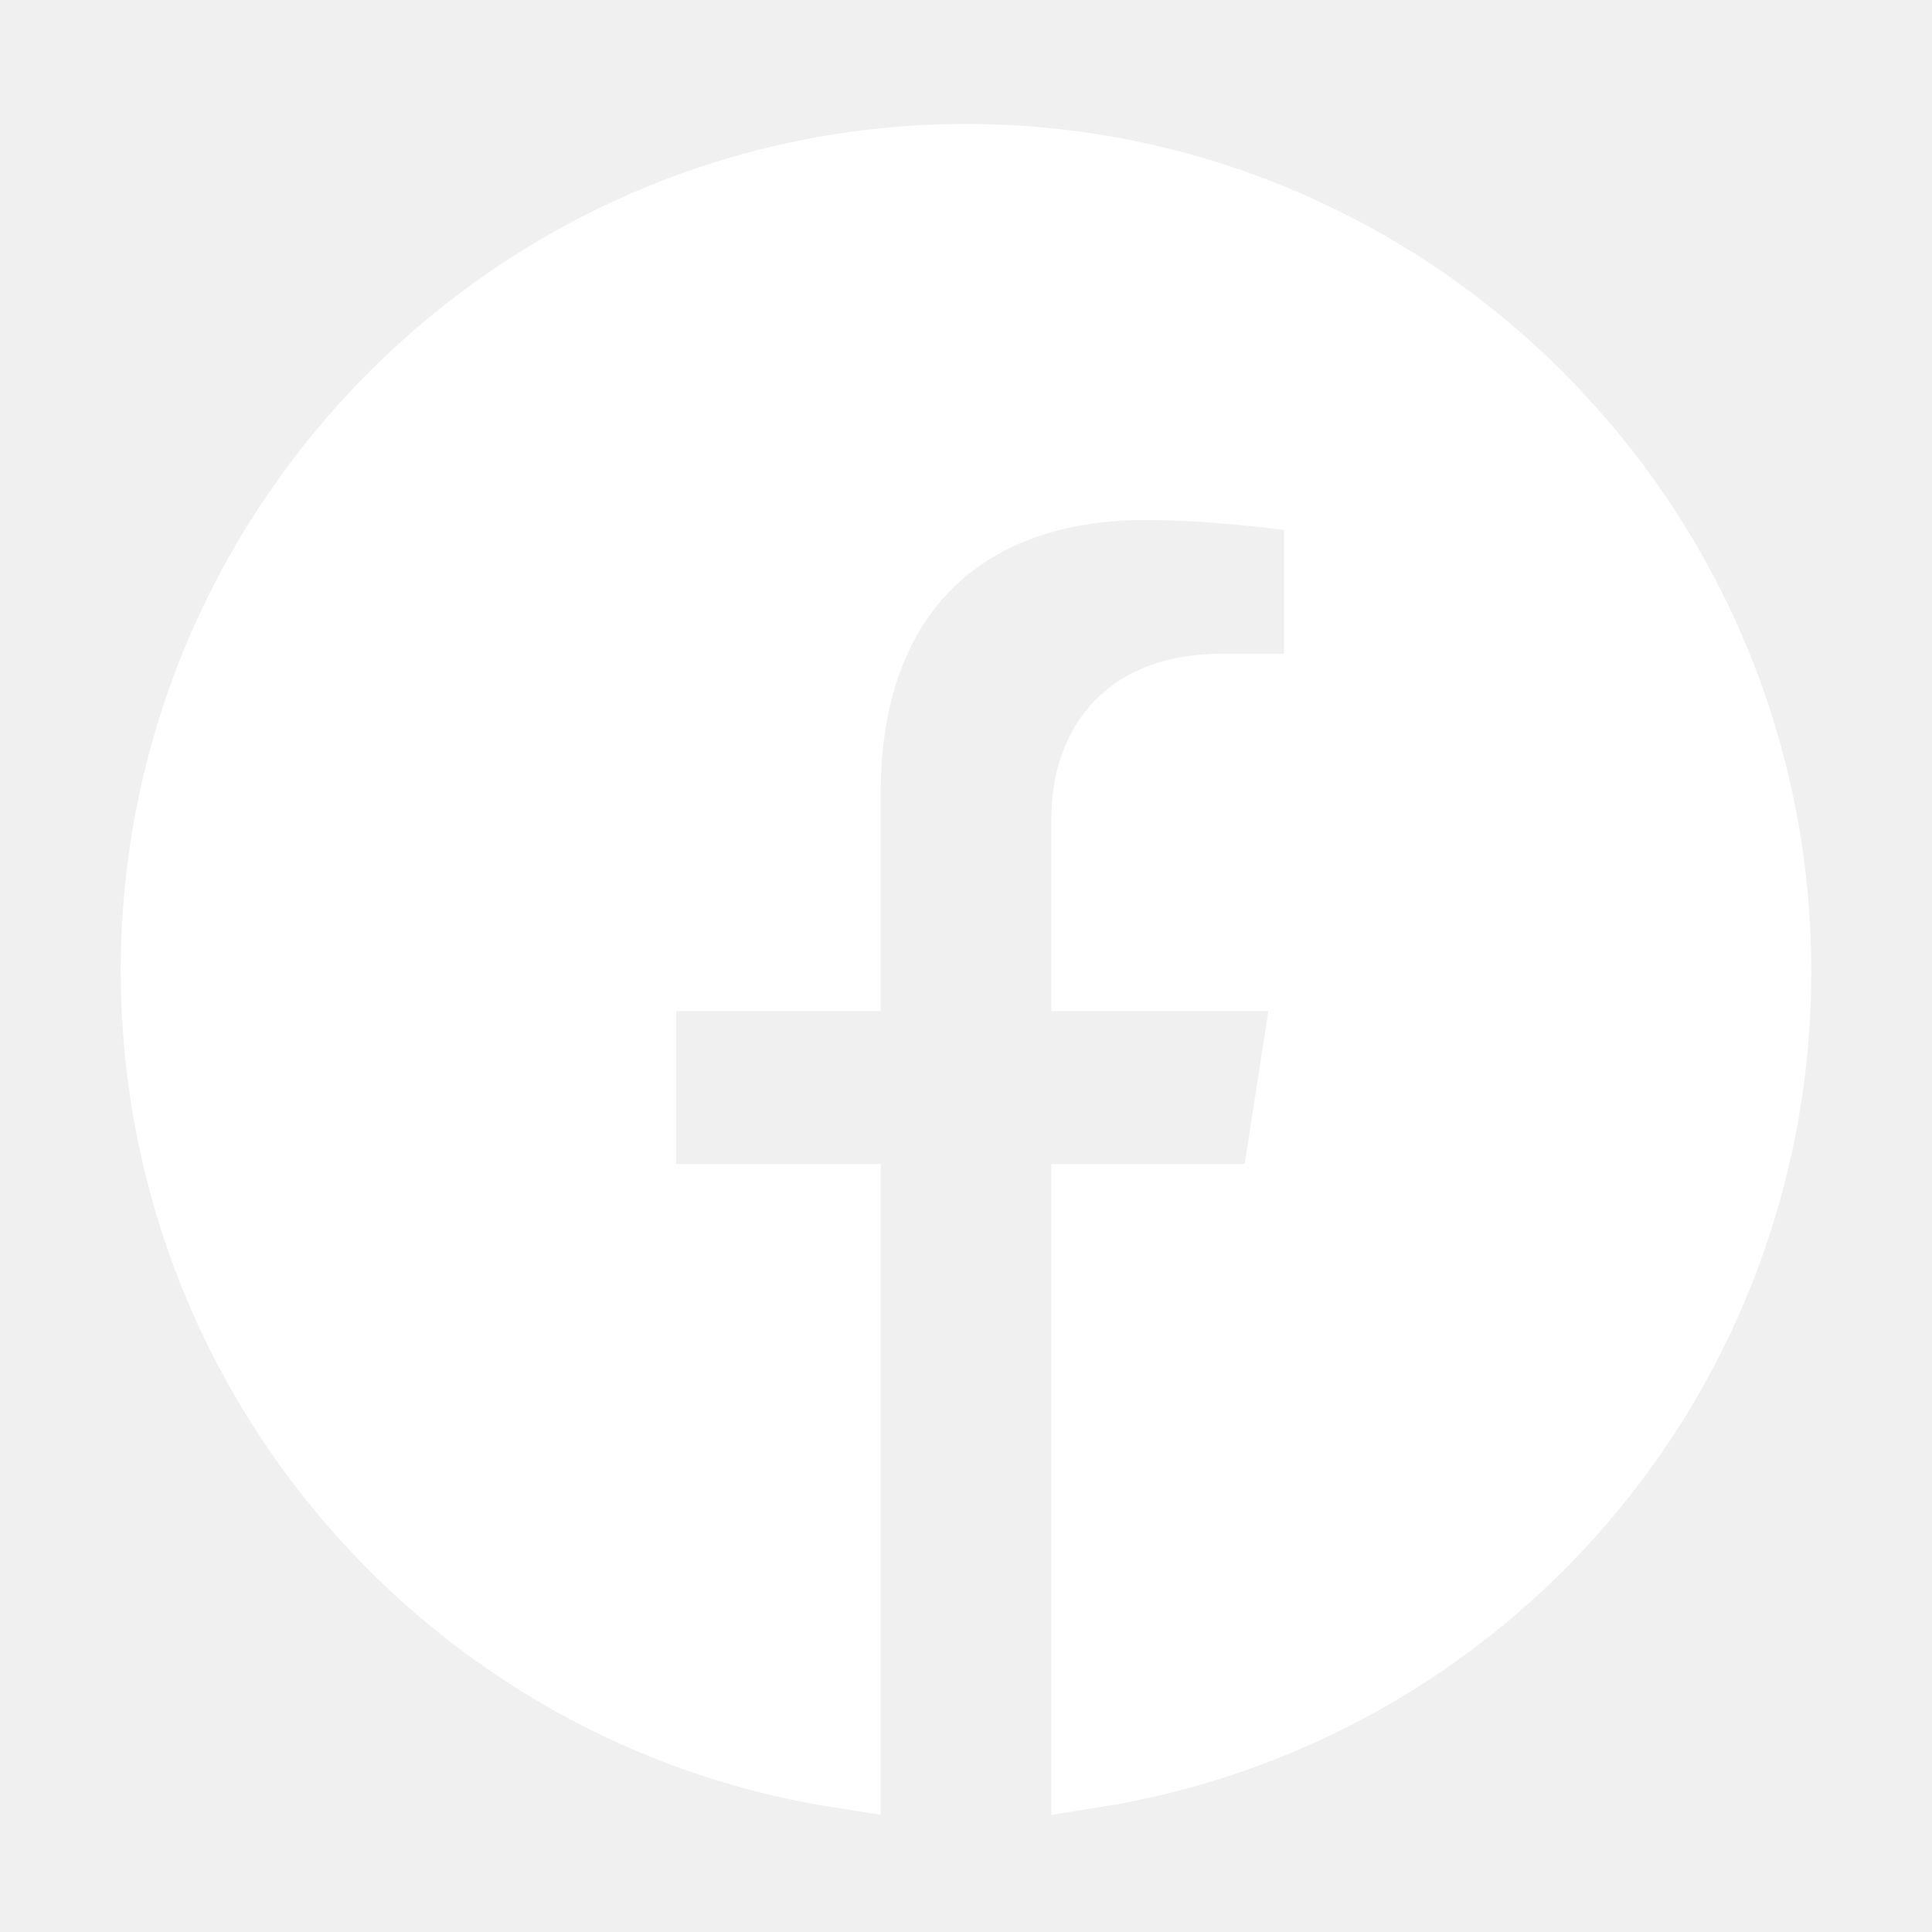
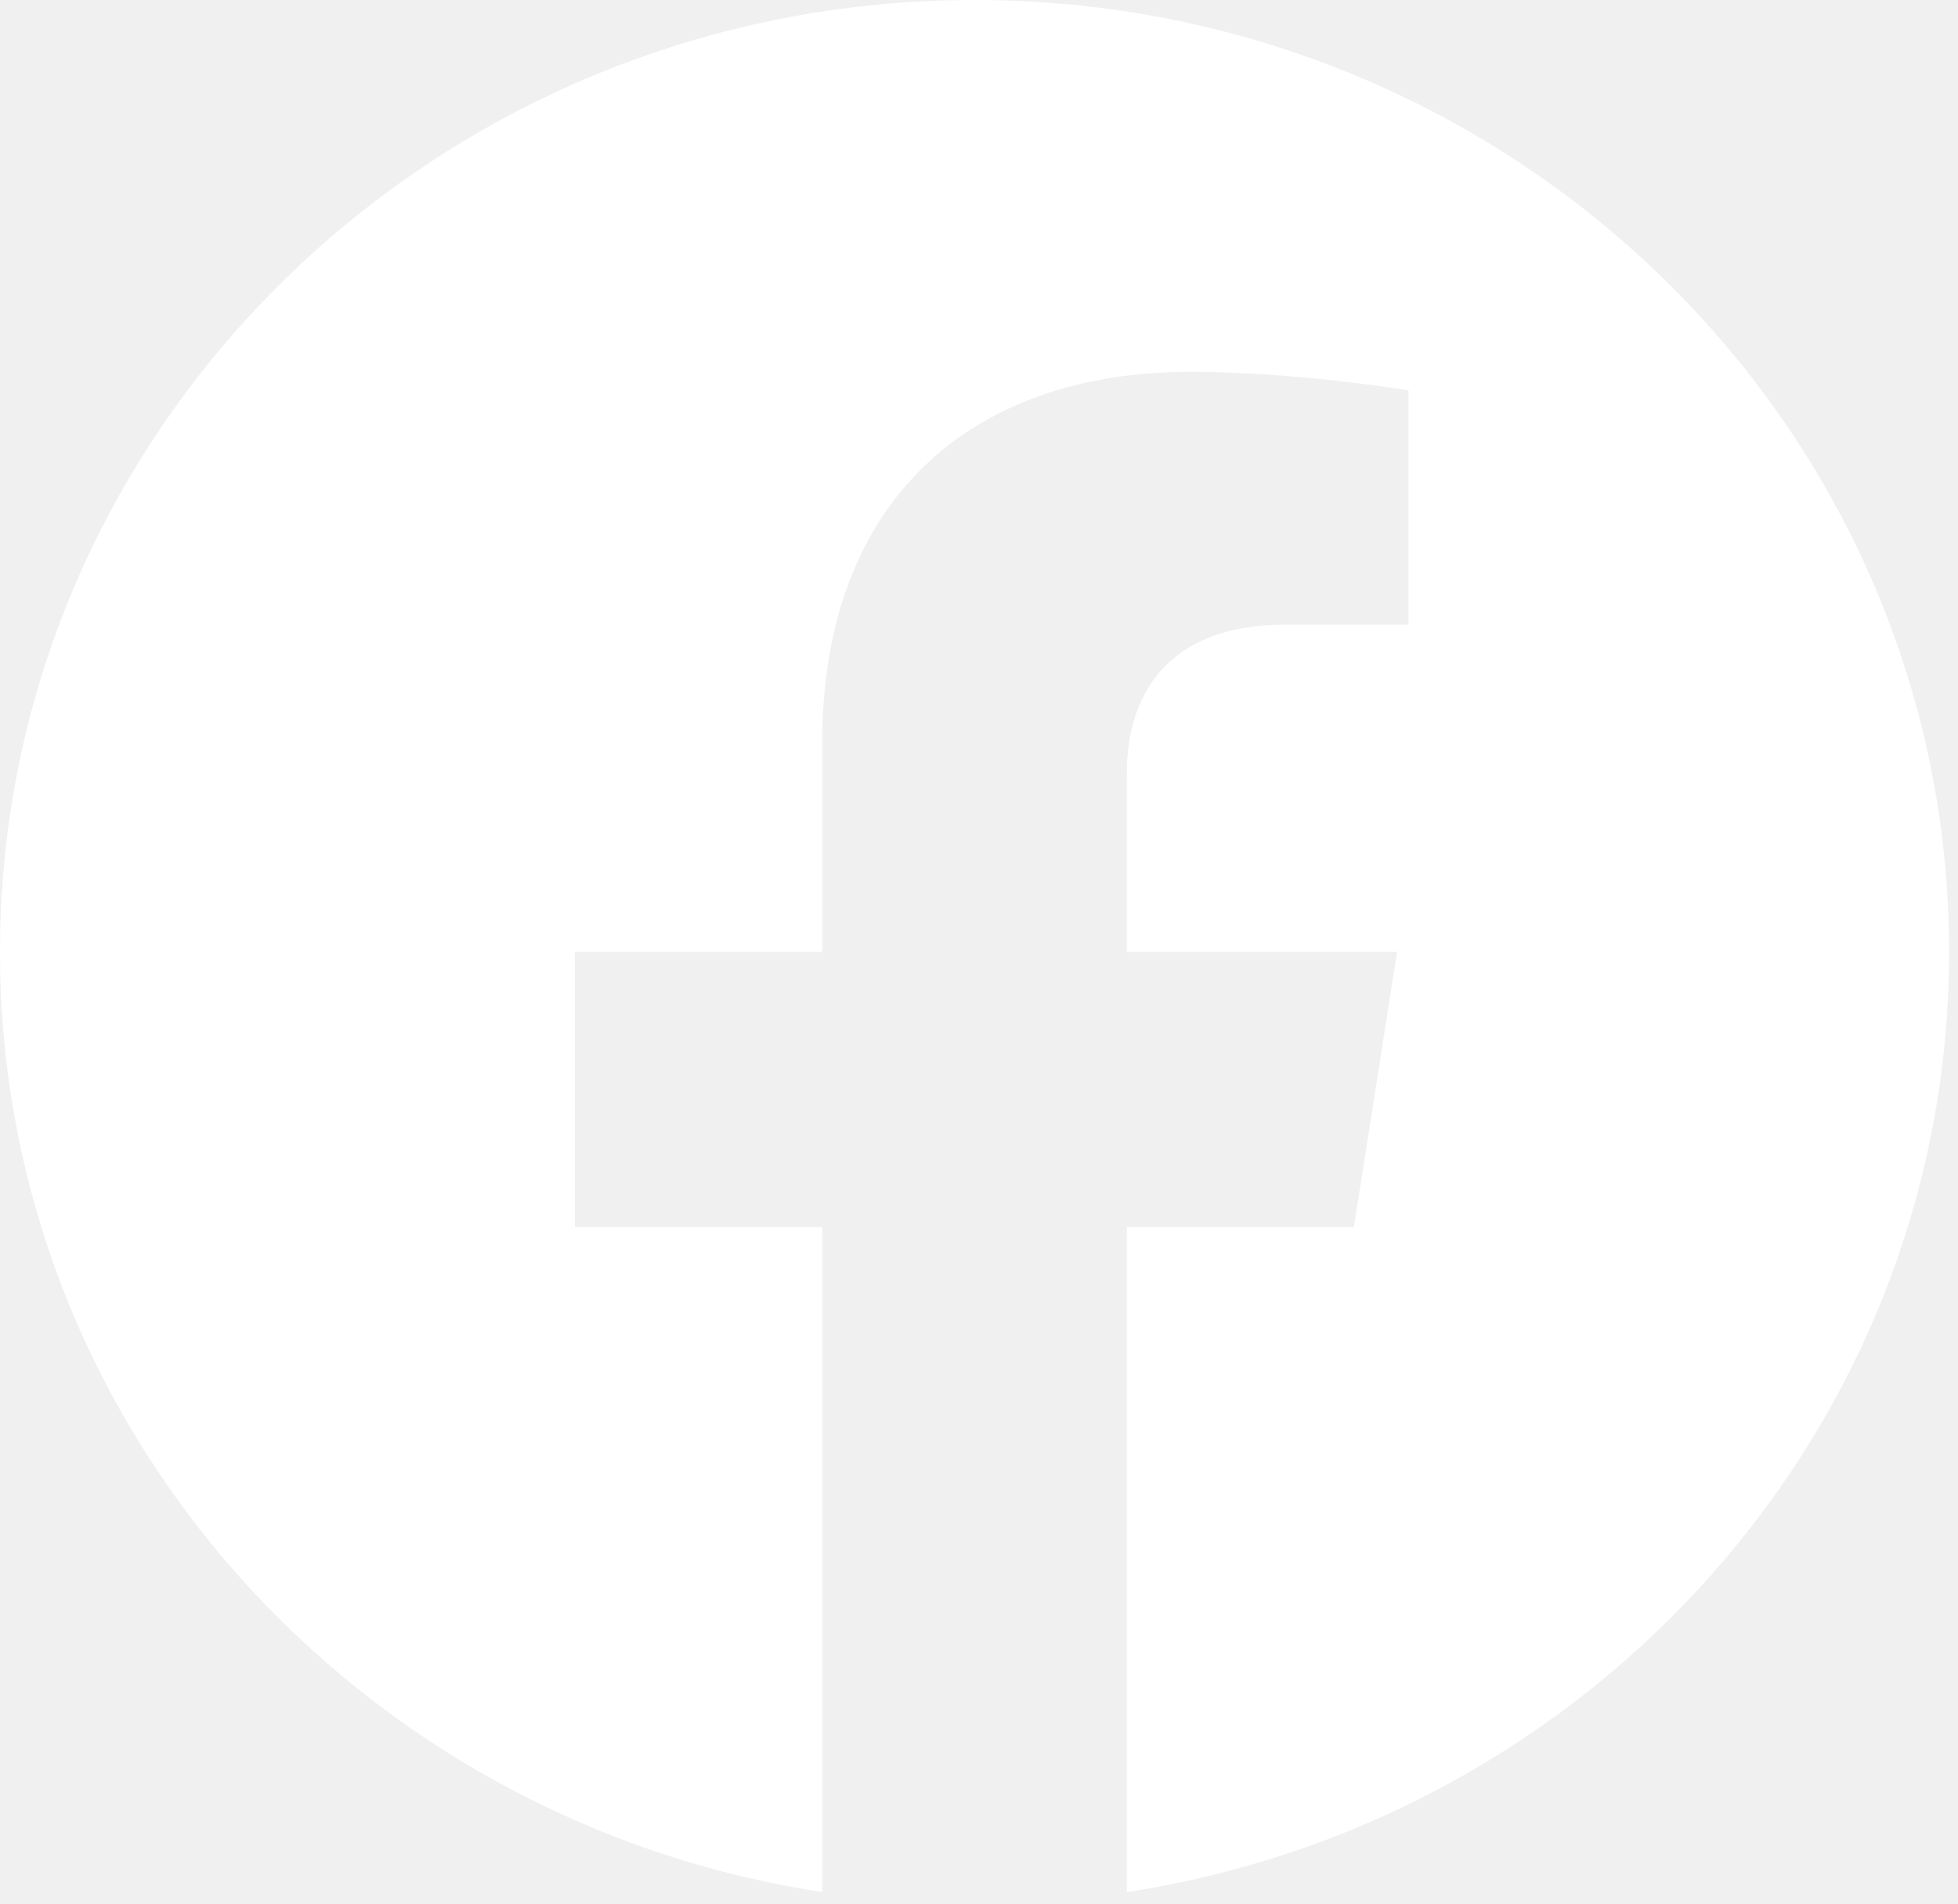
- <svg xmlns="http://www.w3.org/2000/svg" fill="#ffffff" width="800px" height="800px" viewBox="0 0 24 24" stroke="#ffffff">
-   <g id="SVGRepo_bgCarrier" stroke-width="0" />
-   <g id="SVGRepo_tracerCarrier" stroke-linecap="round" stroke-linejoin="round" />
-   <g id="SVGRepo_iconCarrier">
-     <path d="M12 2.04C6.5 2.04 2 6.53 2 12.06C2 17.06 5.66 21.21 10.44 21.96V14.96H7.9V12.06H10.44V9.85C10.44 7.34 11.93 5.96 14.22 5.96C15.31 5.96 16.45 6.15 16.45 6.15V8.62H15.19C13.95 8.62 13.56 9.39 13.56 10.18V12.06H16.34L15.89 14.96H13.56V21.96C15.916 21.588 18.062 20.386 19.61 18.57C21.158 16.755 22.005 14.446 22 12.06C22 6.53 17.5 2.04 12 2.04Z" />
+ <svg xmlns="http://www.w3.org/2000/svg" width="36" height="35" viewBox="0 0 36 35" fill="none">
+   <g clip-path="url(#clip0_997_2036)">
+     <path d="M35.836 17.5C35.836 7.835 27.814 0 17.918 0C8.022 0 0 7.835 0 17.5C0 26.235 6.552 33.475 15.118 34.787V22.559H10.569V17.5H15.118V13.645C15.118 9.259 17.794 6.836 21.886 6.836C23.846 6.836 25.897 7.178 25.897 7.178V11.484H23.638C21.412 11.484 20.718 12.833 20.718 14.219V17.5H25.687L24.893 22.559H20.718V34.787C29.284 33.475 35.836 26.235 35.836 17.5Z" fill="white" />
  </g>
+   <defs>
+     <clipPath id="clip0_997_2036">
+       <rect width="35.836" height="35" fill="white" />
+     </clipPath>
+   </defs>
</svg>
